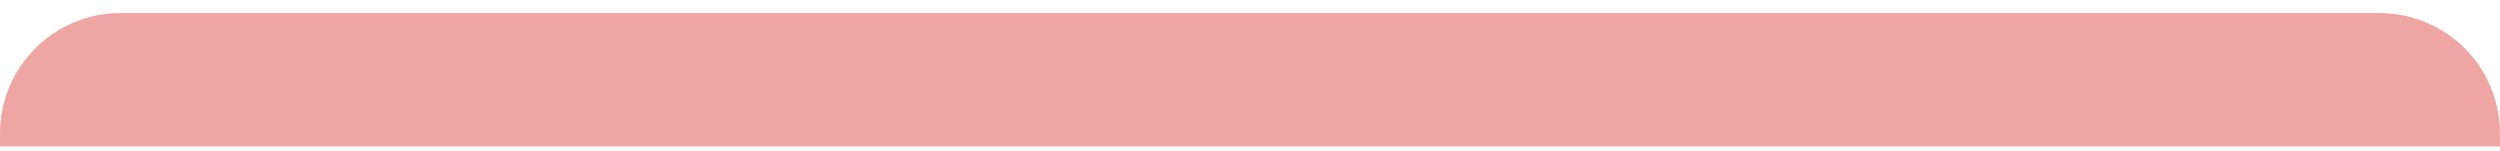
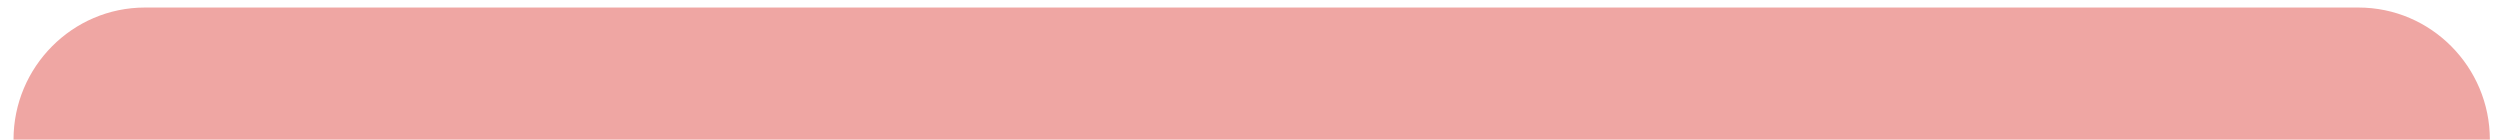
- <svg xmlns="http://www.w3.org/2000/svg" width="166" height="10" viewBox="0 0 166 10" fill="none">
-   <path d="M0 8.868C0 4.449 3.582 0.868 8 0.868H158C162.418 0.868 166 4.449 166 8.868V9.722H0V8.868Z" fill="#EFA6A3" />
+ <svg xmlns="http://www.w3.org/2000/svg" width="125" height="7" viewBox="0 0 125 7" fill="none">
+   <path d="M0.676 6.981C0.676 3.352 3.618 0.377 7.246 0.377H117.923C121.552 0.377 124.493 3.352 124.493 6.981H0.676Z" fill="#EFA6A3" />
</svg>
